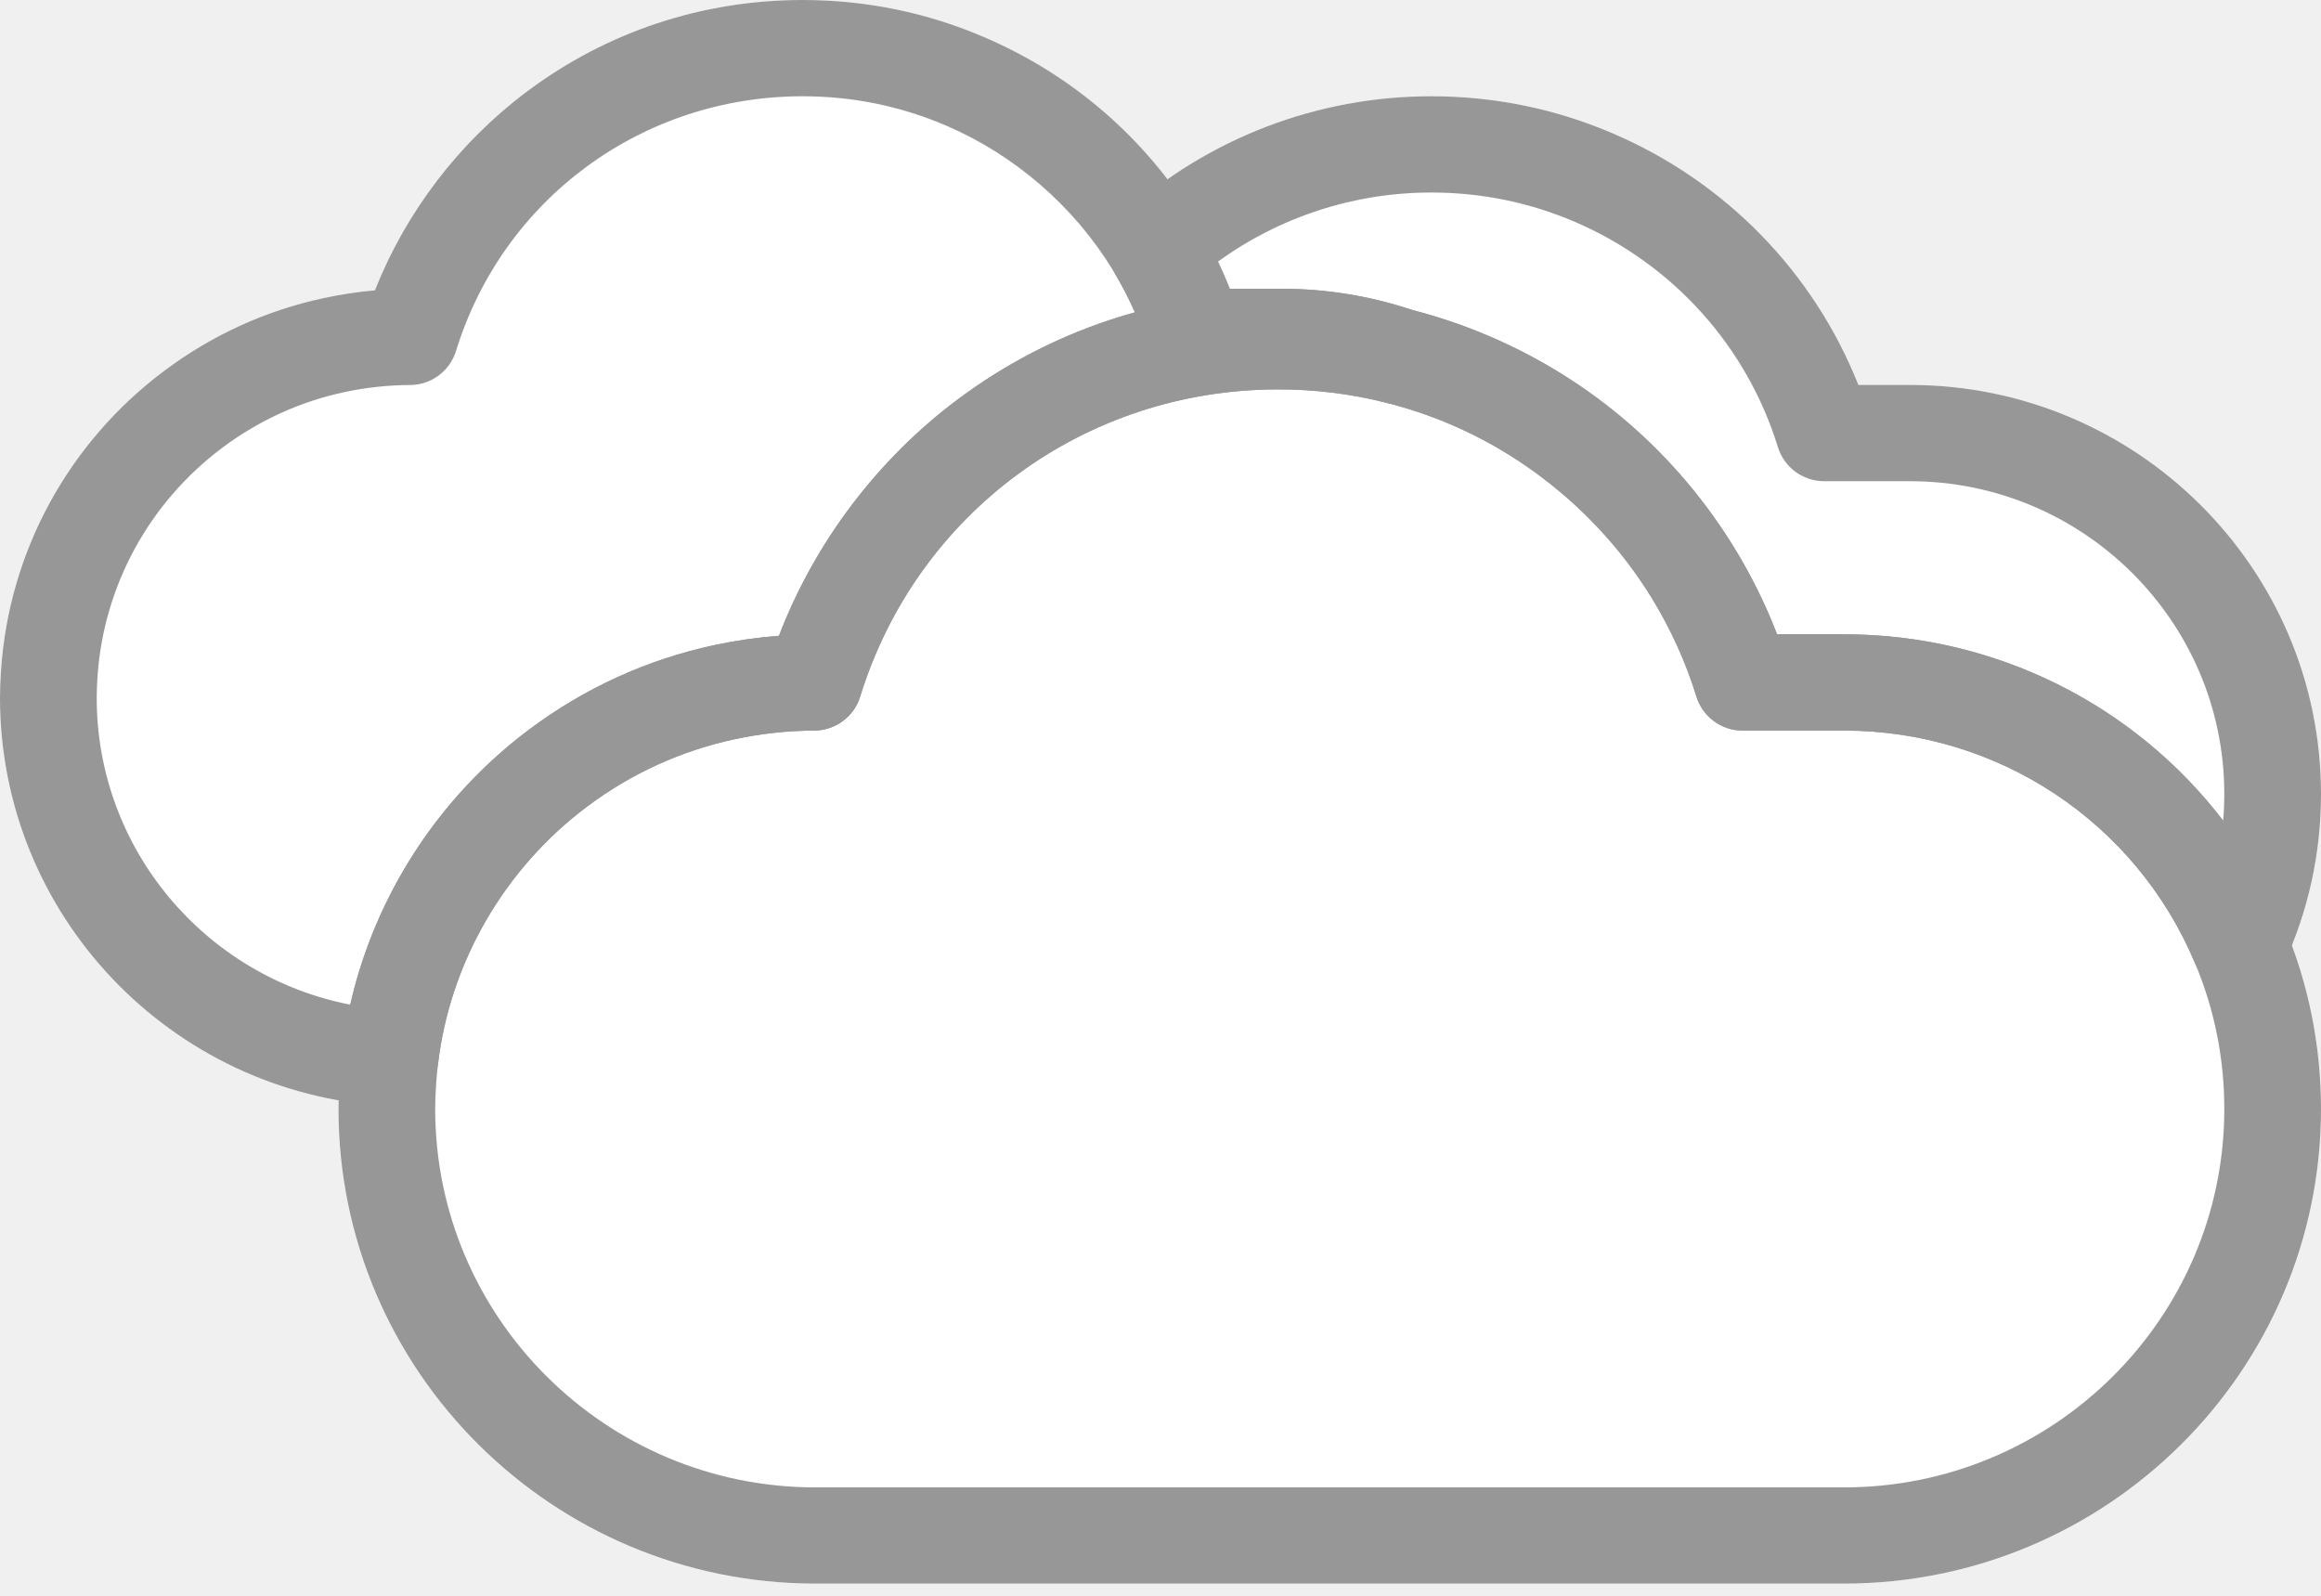
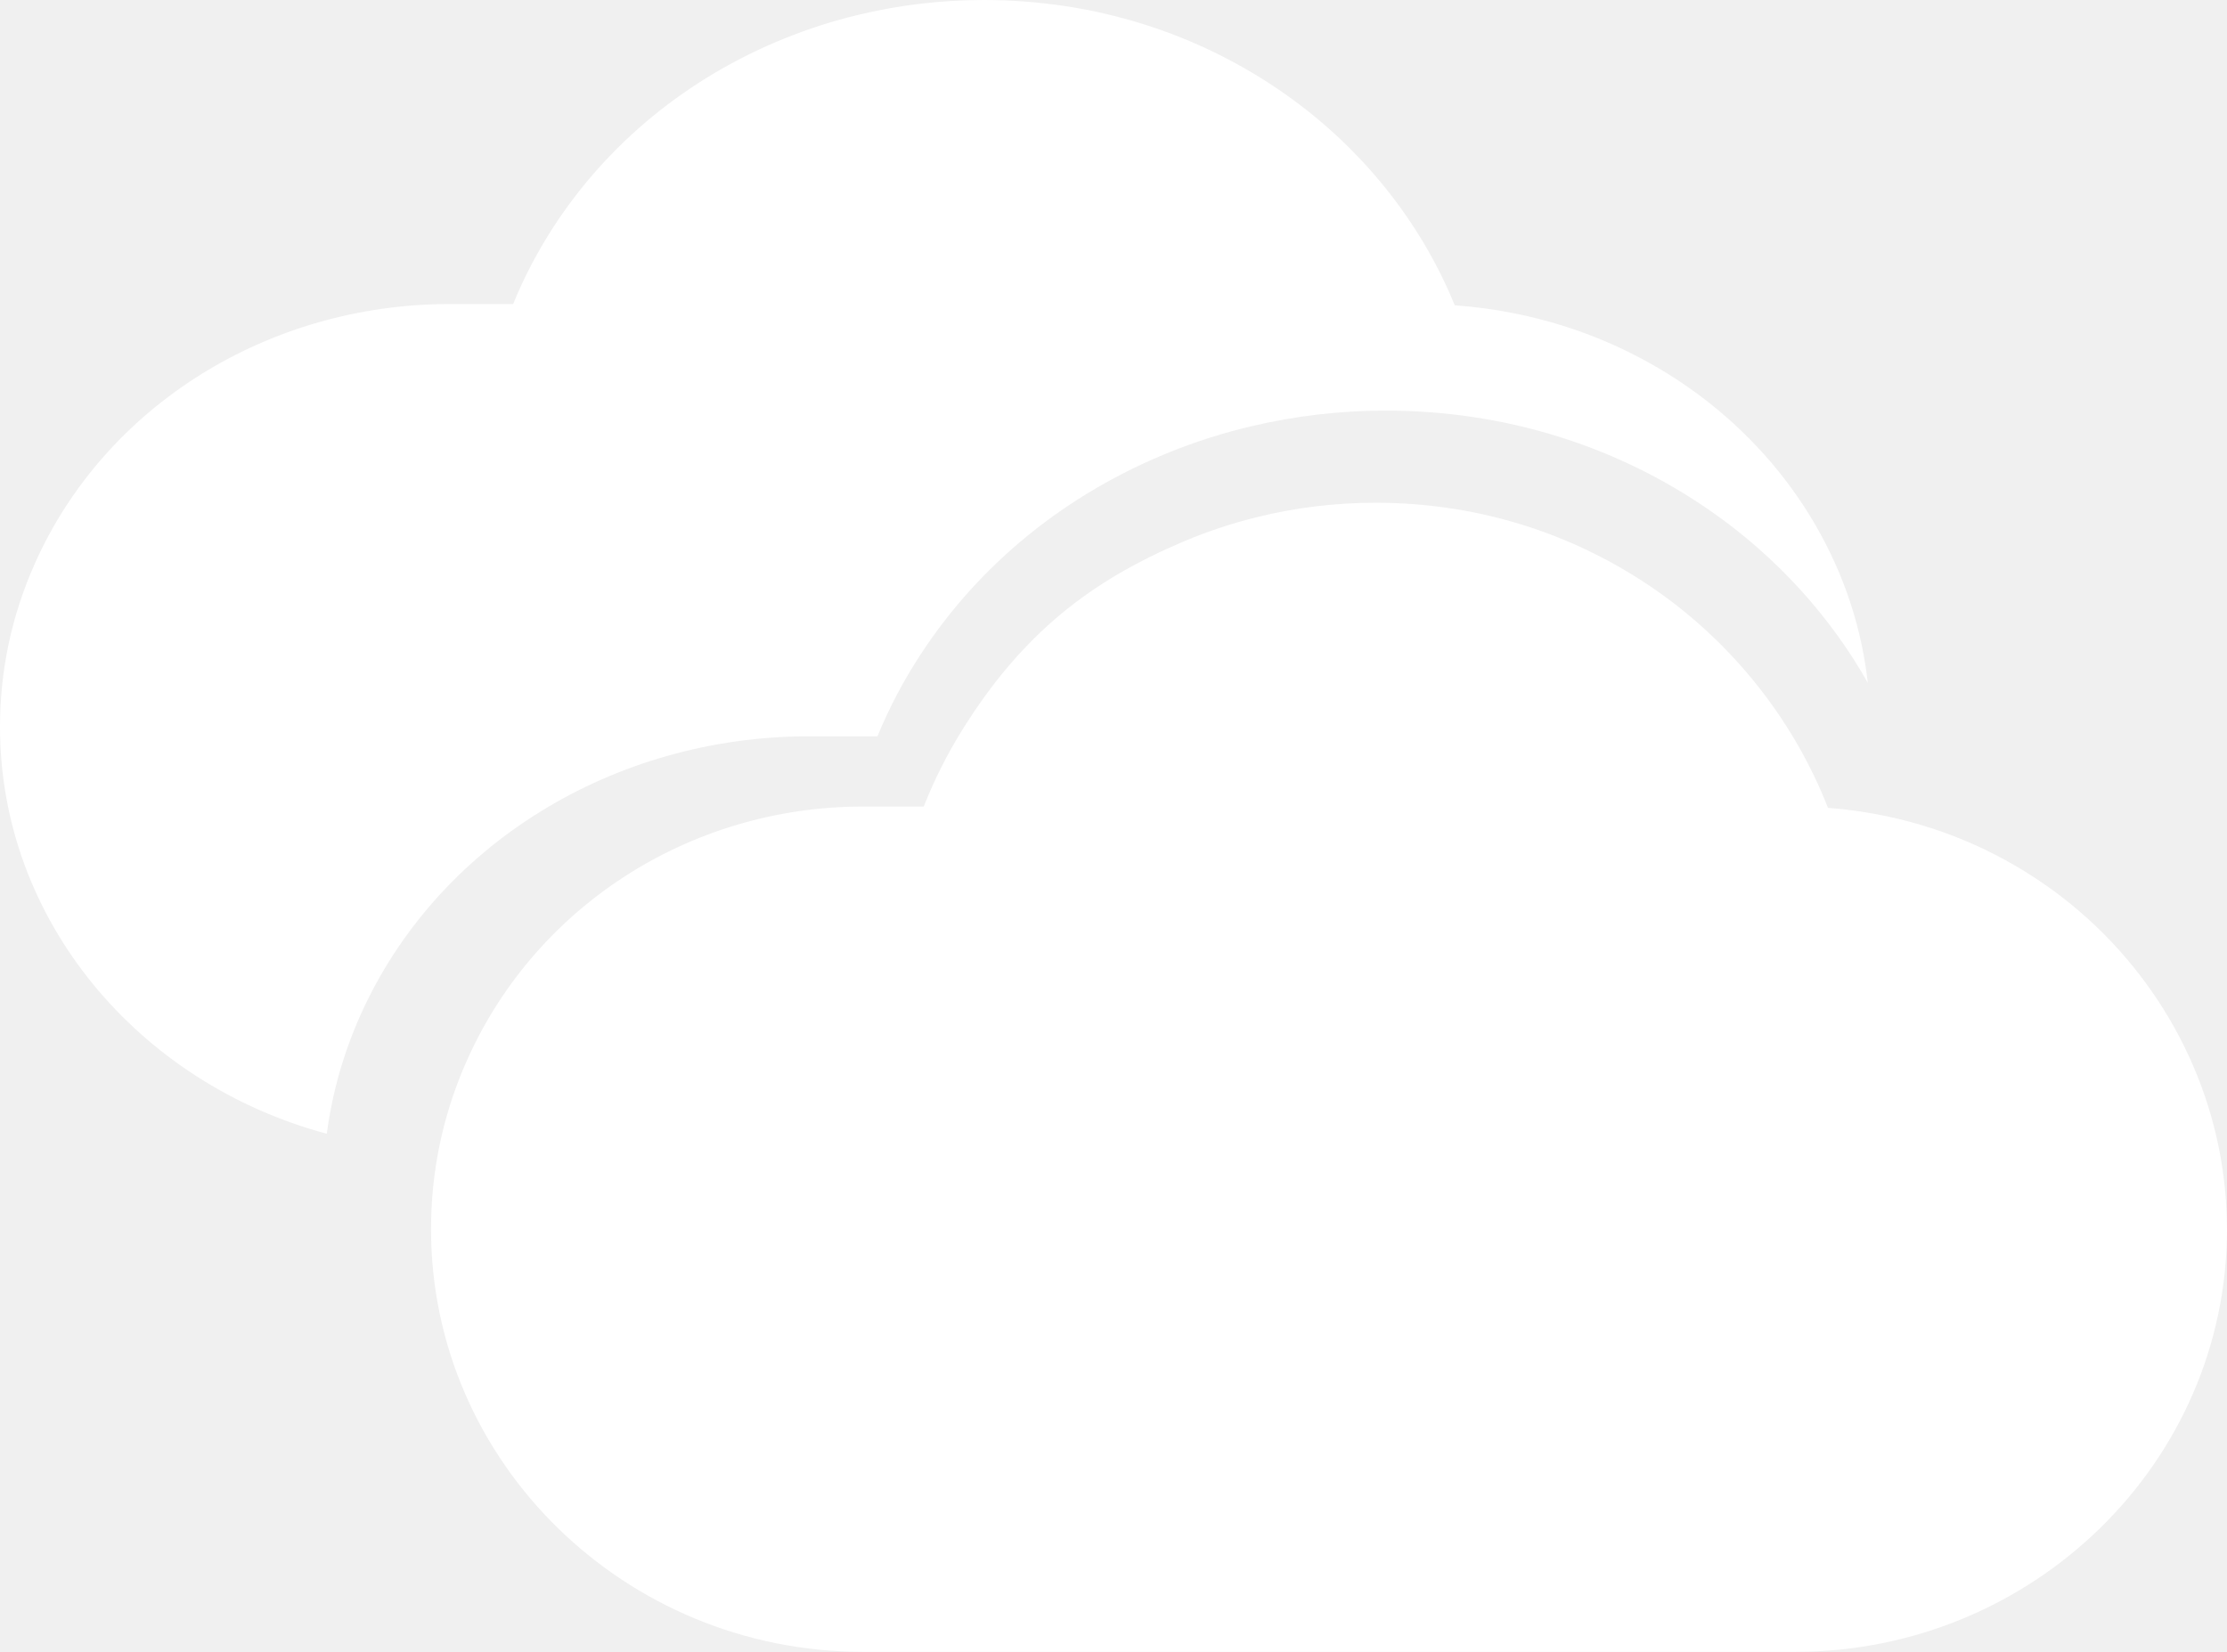
- <svg xmlns="http://www.w3.org/2000/svg" width="32" height="22" viewBox="0 0 32 22" fill="none">
-   <path d="M30.878 13.686C30.874 13.686 30.87 13.686 30.866 13.685C30.602 13.681 30.365 13.521 30.263 13.278C29.445 11.331 27.545 10.072 25.424 10.072H24.026C23.733 10.072 23.475 9.882 23.389 9.603C23.243 9.132 23.038 8.678 22.779 8.254C22.133 7.197 21.151 6.346 20.014 5.857C19.726 5.733 19.424 5.631 19.116 5.553C19.099 5.549 19.082 5.544 19.066 5.538C18.615 5.385 18.144 5.307 17.667 5.307H16.484C16.191 5.307 15.932 5.117 15.847 4.839C15.732 4.469 15.573 4.111 15.373 3.774C15.244 3.558 15.249 3.288 15.386 3.077C15.415 3.032 15.449 2.991 15.488 2.954C15.492 2.95 15.496 2.946 15.501 2.943C16.665 1.901 18.168 1.327 19.733 1.327C20.605 1.327 21.449 1.5 22.243 1.842C23.797 2.51 25.006 3.757 25.622 5.307H26.333C29.458 5.307 32 7.837 32 10.946C32 11.766 31.826 12.558 31.484 13.299C31.375 13.535 31.138 13.686 30.878 13.686ZM24.501 8.745H25.424C27.511 8.745 29.427 9.716 30.651 11.314C30.662 11.193 30.667 11.07 30.667 10.946C30.667 8.569 28.723 6.634 26.333 6.634H25.151C24.858 6.634 24.599 6.444 24.513 6.166C24.083 4.771 23.062 3.639 21.714 3.059C21.088 2.79 20.422 2.654 19.733 2.654C18.67 2.654 17.643 2.989 16.792 3.607C16.851 3.73 16.905 3.854 16.955 3.981H17.667C18.282 3.981 18.889 4.079 19.471 4.274C19.838 4.368 20.198 4.491 20.543 4.639C21.951 5.245 23.118 6.256 23.918 7.564C24.148 7.94 24.343 8.336 24.501 8.745Z" fill="white" />
-   <path d="M24.501 8.745H25.424C27.511 8.745 29.427 9.716 30.651 11.314C30.662 11.193 30.667 11.07 30.667 10.946C30.667 8.569 28.723 6.634 26.333 6.634H25.151C24.858 6.634 24.599 6.444 24.513 6.166C24.083 4.771 23.062 3.639 21.714 3.059C21.088 2.79 20.422 2.654 19.733 2.654C18.67 2.654 17.643 2.989 16.792 3.607C16.851 3.73 16.905 3.854 16.955 3.981H17.667C18.282 3.981 18.889 4.079 19.471 4.274C19.838 4.368 20.198 4.491 20.543 4.639C21.951 5.245 23.118 6.256 23.918 7.564C24.148 7.94 24.343 8.336 24.501 8.745Z" fill="white" />
-   <path d="M5.377 15.25C5.364 15.25 5.352 15.249 5.339 15.248C2.345 15.078 0 12.605 0 9.62C0 9.505 0.004 9.382 0.014 9.244C0.122 7.607 0.943 6.1 2.266 5.111C2.925 4.618 3.665 4.281 4.465 4.109C4.697 4.059 4.933 4.023 5.169 4.003C5.597 2.922 6.33 1.96 7.269 1.259C8.371 0.435 9.685 0 11.067 0C11.938 0 12.783 0.173 13.576 0.515C14.788 1.036 15.792 1.905 16.48 3.03C16.489 3.046 16.499 3.062 16.508 3.078L16.52 3.097C16.688 3.381 16.834 3.677 16.955 3.981H17.667C18.281 3.981 18.887 4.079 19.469 4.273C19.746 4.354 19.949 4.608 19.949 4.91C19.949 5.258 19.681 5.543 19.339 5.571C19.266 5.578 19.191 5.572 19.116 5.553C18.631 5.43 18.128 5.368 17.624 5.368C14.958 5.368 12.642 7.07 11.859 9.604C11.774 9.882 11.516 10.071 11.224 10.072C10.858 10.074 10.49 10.114 10.13 10.191C9.391 10.35 8.707 10.662 8.098 11.117C6.957 11.97 6.207 13.263 6.039 14.665C5.999 15 5.713 15.25 5.377 15.25ZM11.067 1.327C8.856 1.327 6.935 2.738 6.287 4.839C6.201 5.117 5.944 5.307 5.652 5.308C5.349 5.309 5.044 5.342 4.747 5.406C4.136 5.537 3.571 5.795 3.067 6.171C2.055 6.928 1.427 8.08 1.344 9.331C1.337 9.442 1.333 9.533 1.333 9.62C1.333 11.704 2.827 13.461 4.829 13.851C5.17 12.349 6.047 10.992 7.297 10.057C8.061 9.485 8.919 9.094 9.848 8.894C10.142 8.831 10.441 8.788 10.74 8.765C11.233 7.479 12.097 6.334 13.208 5.504C13.95 4.951 14.774 4.548 15.647 4.306C15.567 4.124 15.475 3.946 15.373 3.774L15.341 3.72C14.805 2.844 13.991 2.138 13.048 1.733C12.421 1.463 11.755 1.327 11.067 1.327Z" fill="white" />
-   <path d="M11.067 1.327C8.856 1.327 6.935 2.738 6.287 4.839C6.201 5.117 5.944 5.307 5.652 5.308C5.349 5.309 5.044 5.342 4.747 5.406C4.136 5.537 3.571 5.795 3.067 6.171C2.055 6.928 1.427 8.08 1.344 9.331C1.337 9.442 1.333 9.533 1.333 9.62C1.333 11.704 2.827 13.461 4.829 13.851C5.17 12.349 6.047 10.992 7.297 10.057C8.061 9.485 8.919 9.094 9.848 8.894C10.142 8.831 10.441 8.788 10.74 8.765C11.233 7.479 12.097 6.334 13.208 5.504C13.95 4.951 14.774 4.548 15.647 4.306C15.567 4.124 15.475 3.946 15.373 3.774L15.341 3.72C14.805 2.844 13.991 2.138 13.048 1.733C12.421 1.463 11.755 1.327 11.067 1.327Z" fill="white" />
-   <path d="M25.424 21.832H11.242C7.617 21.832 4.667 18.897 4.667 15.289C4.667 15.155 4.672 15.017 4.682 14.853C4.69 14.74 4.701 14.624 4.715 14.508C4.925 12.748 5.866 11.126 7.297 10.056C8.061 9.485 8.919 9.094 9.848 8.894C10.142 8.831 10.441 8.788 10.74 8.765C11.233 7.479 12.097 6.334 13.208 5.504C14.49 4.547 16.017 4.041 17.624 4.041C18.239 4.041 18.852 4.117 19.445 4.267C19.821 4.362 20.19 4.488 20.542 4.639C21.951 5.245 23.118 6.256 23.918 7.564C24.148 7.94 24.343 8.336 24.501 8.745H25.424C28.084 8.745 30.467 10.323 31.493 12.766C31.829 13.566 32 14.415 32 15.289C32 18.897 29.05 21.832 25.424 21.832ZM17.624 5.368C14.958 5.368 12.642 7.07 11.859 9.604C11.774 9.881 11.516 10.071 11.224 10.072C10.858 10.073 10.49 10.113 10.13 10.191C9.391 10.35 8.707 10.661 8.098 11.117C6.957 11.97 6.207 13.263 6.039 14.665C6.028 14.758 6.019 14.851 6.013 14.941C6.004 15.074 6 15.184 6 15.289C6 18.165 8.352 20.506 11.242 20.506H25.424C28.315 20.506 30.667 18.165 30.667 15.289C30.667 14.592 30.531 13.915 30.263 13.278C29.445 11.33 27.545 10.072 25.424 10.072H24.026C23.734 10.072 23.475 9.882 23.389 9.603C23.243 9.131 23.038 8.677 22.779 8.254C22.133 7.197 21.151 6.346 20.014 5.857C19.726 5.733 19.424 5.631 19.116 5.553C18.631 5.43 18.129 5.368 17.624 5.368Z" fill="white" />
-   <path d="M17.624 5.368C14.958 5.368 12.642 7.07 11.859 9.604C11.774 9.881 11.516 10.071 11.224 10.072C10.858 10.073 10.49 10.113 10.13 10.191C9.391 10.35 8.707 10.661 8.098 11.117C6.957 11.97 6.207 13.263 6.039 14.665C6.028 14.758 6.019 14.851 6.013 14.941C6.004 15.074 6 15.184 6 15.289C6 18.165 8.352 20.506 11.242 20.506H25.424C28.315 20.506 30.667 18.165 30.667 15.289C30.667 14.592 30.531 13.915 30.263 13.278C29.445 11.33 27.545 10.072 25.424 10.072H24.026C23.734 10.072 23.475 9.882 23.389 9.603C23.243 9.131 23.038 8.677 22.779 8.254C22.133 7.197 21.151 6.346 20.014 5.857C19.726 5.733 19.424 5.631 19.116 5.553C18.631 5.43 18.129 5.368 17.624 5.368Z" fill="white" />
-   <path d="M30.878 13.686C30.874 13.686 30.87 13.686 30.866 13.685C30.602 13.681 30.365 13.521 30.263 13.278C29.445 11.331 27.545 10.072 25.424 10.072H24.026C23.733 10.072 23.475 9.882 23.389 9.603C23.243 9.132 23.038 8.678 22.779 8.254C22.133 7.197 21.151 6.346 20.014 5.857C19.726 5.733 19.424 5.631 19.116 5.553C19.099 5.549 19.082 5.544 19.066 5.538C18.615 5.385 18.144 5.307 17.667 5.307H16.484C16.191 5.307 15.932 5.117 15.847 4.839C15.732 4.469 15.573 4.111 15.373 3.774C15.244 3.558 15.249 3.288 15.386 3.077C15.415 3.032 15.449 2.991 15.488 2.954C15.492 2.95 15.496 2.946 15.501 2.943C16.665 1.901 18.168 1.327 19.733 1.327C20.605 1.327 21.449 1.5 22.243 1.842C23.797 2.51 25.006 3.757 25.622 5.307H26.333C29.458 5.307 32 7.837 32 10.946C32 11.766 31.826 12.558 31.484 13.299C31.375 13.535 31.138 13.686 30.878 13.686ZM24.501 8.745H25.424C27.511 8.745 29.427 9.716 30.651 11.314C30.662 11.193 30.667 11.07 30.667 10.946C30.667 8.569 28.723 6.634 26.333 6.634H25.151C24.858 6.634 24.599 6.444 24.513 6.166C24.083 4.771 23.062 3.639 21.714 3.059C21.088 2.79 20.422 2.654 19.733 2.654C18.67 2.654 17.643 2.989 16.792 3.607C16.851 3.73 16.905 3.854 16.955 3.981H17.667C18.282 3.981 18.889 4.079 19.471 4.274C19.838 4.368 20.198 4.491 20.543 4.639C21.951 5.245 23.118 6.256 23.918 7.564C24.148 7.94 24.343 8.336 24.501 8.745Z" fill="#979797" />
-   <path d="M5.377 15.25C5.364 15.25 5.352 15.249 5.339 15.248C2.345 15.078 0 12.605 0 9.62C0 9.505 0.004 9.382 0.014 9.244C0.122 7.607 0.943 6.1 2.266 5.111C2.925 4.618 3.665 4.281 4.465 4.109C4.697 4.059 4.933 4.023 5.169 4.003C5.597 2.922 6.33 1.96 7.269 1.259C8.371 0.435 9.685 0 11.067 0C11.938 0 12.783 0.173 13.576 0.515C14.788 1.036 15.792 1.905 16.48 3.03C16.489 3.046 16.499 3.062 16.508 3.078L16.52 3.097C16.688 3.381 16.834 3.677 16.955 3.981H17.667C18.281 3.981 18.887 4.079 19.469 4.273C19.746 4.354 19.949 4.608 19.949 4.91C19.949 5.258 19.681 5.543 19.339 5.571C19.266 5.578 19.191 5.572 19.116 5.553C18.631 5.43 18.128 5.368 17.624 5.368C14.958 5.368 12.642 7.07 11.859 9.604C11.774 9.882 11.516 10.071 11.224 10.072C10.858 10.074 10.49 10.114 10.13 10.191C9.391 10.35 8.707 10.662 8.098 11.117C6.957 11.97 6.207 13.263 6.039 14.665C5.999 15 5.713 15.25 5.377 15.25ZM11.067 1.327C8.856 1.327 6.935 2.738 6.287 4.839C6.201 5.117 5.944 5.307 5.652 5.308C5.349 5.309 5.044 5.342 4.747 5.406C4.136 5.537 3.571 5.795 3.067 6.171C2.055 6.928 1.427 8.08 1.344 9.331C1.337 9.442 1.333 9.533 1.333 9.62C1.333 11.704 2.827 13.461 4.829 13.851C5.17 12.349 6.047 10.992 7.297 10.057C8.061 9.485 8.919 9.094 9.848 8.894C10.142 8.831 10.441 8.788 10.74 8.765C11.233 7.479 12.097 6.334 13.208 5.504C13.95 4.951 14.774 4.548 15.647 4.306C15.567 4.124 15.475 3.946 15.373 3.774L15.341 3.72C14.805 2.844 13.991 2.138 13.048 1.733C12.421 1.463 11.755 1.327 11.067 1.327Z" fill="#979797" />
-   <path d="M25.424 21.832H11.242C7.617 21.832 4.667 18.897 4.667 15.289C4.667 15.155 4.672 15.017 4.682 14.853C4.69 14.74 4.701 14.624 4.715 14.508C4.925 12.748 5.866 11.126 7.297 10.056C8.061 9.485 8.919 9.094 9.848 8.894C10.142 8.831 10.441 8.788 10.74 8.765C11.233 7.479 12.097 6.334 13.208 5.504C14.49 4.547 16.017 4.041 17.624 4.041C18.239 4.041 18.852 4.117 19.445 4.267C19.821 4.362 20.19 4.488 20.542 4.639C21.951 5.245 23.118 6.256 23.918 7.564C24.148 7.94 24.343 8.336 24.501 8.745H25.424C28.084 8.745 30.467 10.323 31.493 12.766C31.829 13.566 32 14.415 32 15.289C32 18.897 29.05 21.832 25.424 21.832ZM17.624 5.368C14.958 5.368 12.642 7.07 11.859 9.604C11.774 9.881 11.516 10.071 11.224 10.072C10.858 10.073 10.49 10.113 10.13 10.191C9.391 10.35 8.707 10.661 8.098 11.117C6.957 11.97 6.207 13.263 6.039 14.665C6.028 14.758 6.019 14.851 6.013 14.941C6.004 15.074 6 15.184 6 15.289C6 18.165 8.352 20.506 11.242 20.506H25.424C28.315 20.506 30.667 18.165 30.667 15.289C30.667 14.592 30.531 13.915 30.263 13.278C29.445 11.33 27.545 10.072 25.424 10.072H24.026C23.734 10.072 23.475 9.882 23.389 9.603C23.243 9.131 23.038 8.677 22.779 8.254C22.133 7.197 21.151 6.346 20.014 5.857C19.726 5.733 19.424 5.631 19.116 5.553C18.631 5.43 18.129 5.368 17.624 5.368Z" fill="#979797" />
+ <svg xmlns="http://www.w3.org/2000/svg" width="31" height="23" viewBox="0 0 31 23" fill="none">
+   <path d="M12.014 23H24.986C28.302 23 31 20.36 31 17.115C31 16.995 30.995 16.871 30.986 16.724C30.979 16.622 30.969 16.517 30.956 16.413C30.763 14.831 29.903 13.372 28.595 12.41C27.895 11.896 27.11 11.544 26.261 11.365C25.992 11.308 25.719 11.269 25.445 11.248C24.994 10.092 24.204 9.063 23.188 8.316C22.015 7.455 20.618 7 19.149 7C18.586 7 18.026 7.068 17.483 7.204C17.139 7.289 16.802 7.402 16.48 7.538C15.191 8.083 14.234 8.815 13.392 10.168C13.182 10.506 13.003 10.862 12.859 11.23L12.014 11.23C9.581 11.23 7.402 12.65 6.464 14.847C6.156 15.566 6 16.33 6 17.115C6 20.36 8.698 23 12.014 23Z" fill="white" />
+   <path fill-rule="evenodd" clip-rule="evenodd" d="M4.549 15.786C4.624 15.216 4.782 14.661 5.02 14.129C6.076 11.774 8.527 10.252 11.264 10.252H12.214C12.376 9.858 12.577 9.476 12.814 9.114C13.636 7.853 14.837 6.878 16.286 6.294C16.649 6.148 17.028 6.027 17.415 5.936C18.025 5.791 18.655 5.717 19.288 5.717C20.942 5.717 22.513 6.205 23.831 7.128C24.733 7.76 25.477 8.58 26 9.507C25.997 9.478 25.993 9.448 25.989 9.419C25.789 7.835 24.892 6.376 23.53 5.413C22.802 4.899 21.985 4.547 21.1 4.367C20.82 4.31 20.535 4.271 20.25 4.251C19.78 3.094 18.958 2.064 17.899 1.317C16.678 0.455 15.224 0 13.693 0C13.107 0 12.524 0.069 11.959 0.204C11.601 0.289 11.249 0.402 10.914 0.538C9.572 1.083 8.46 1.993 7.698 3.17C7.479 3.509 7.293 3.865 7.143 4.233H6.264C3.73 4.233 1.46 5.653 0.483 7.851C0.162 8.572 0 9.335 0 10.121C0 12.81 1.926 15.083 4.549 15.786Z" fill="white" />
</svg>
